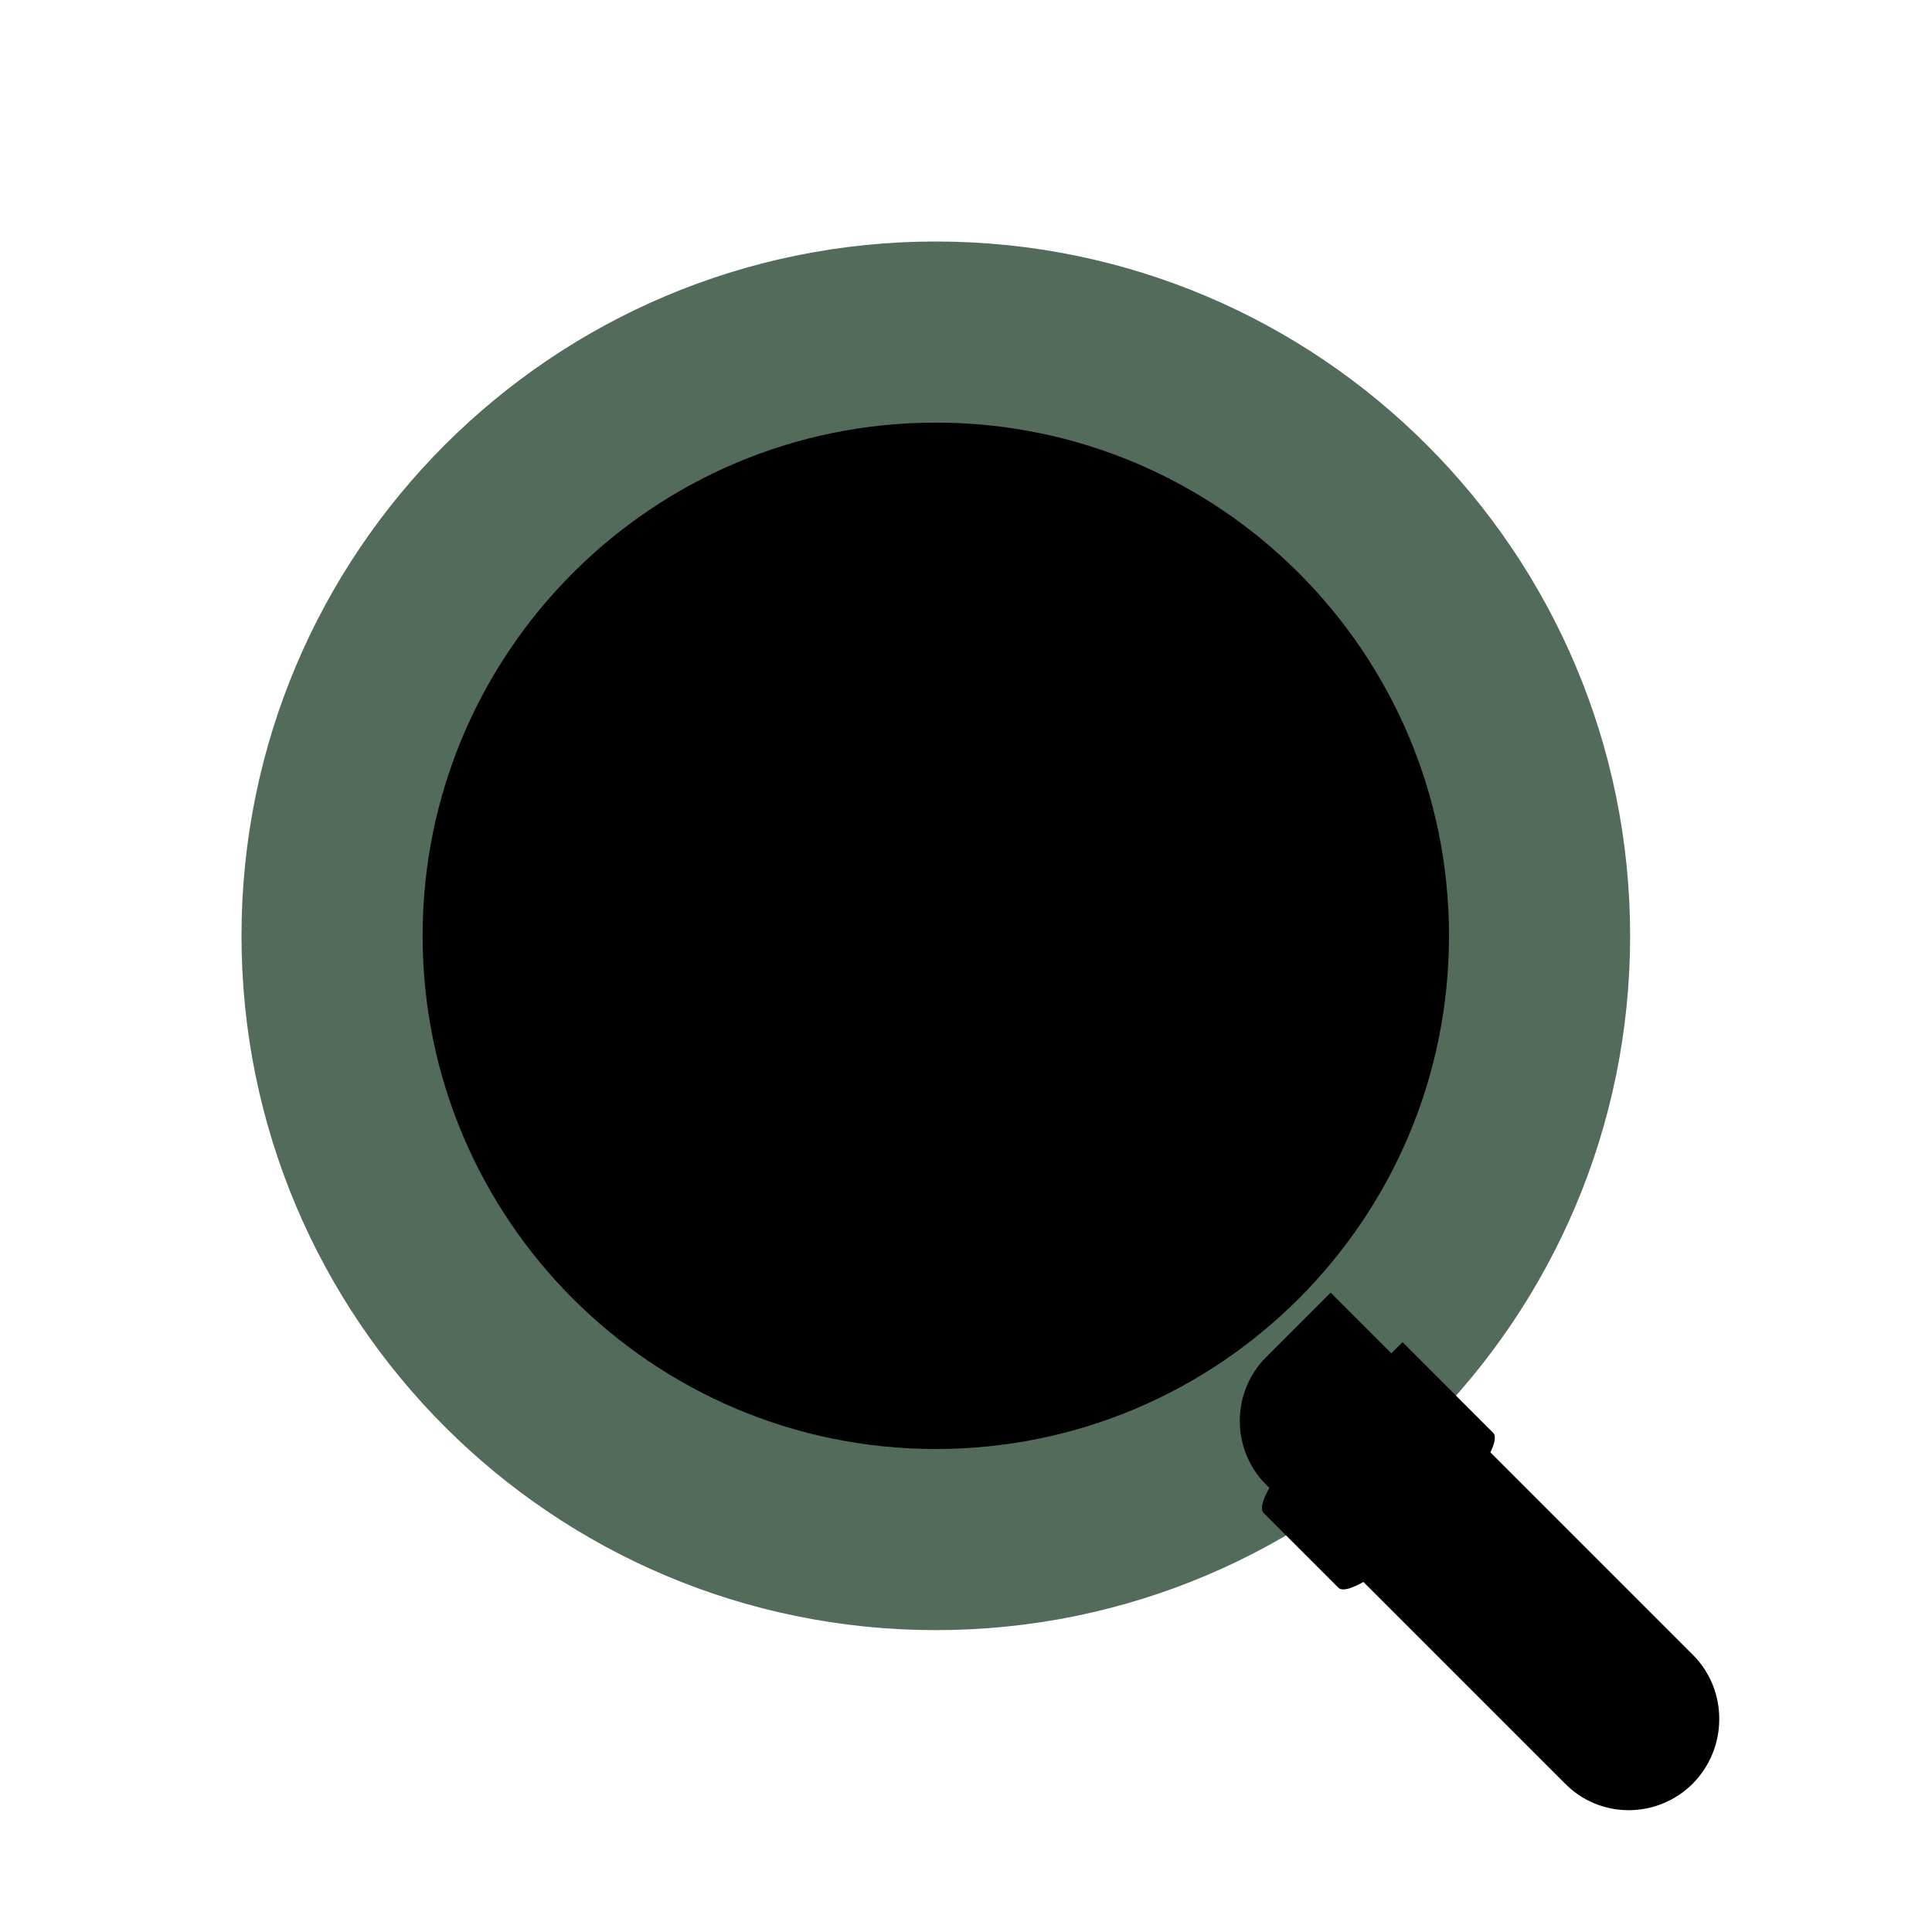
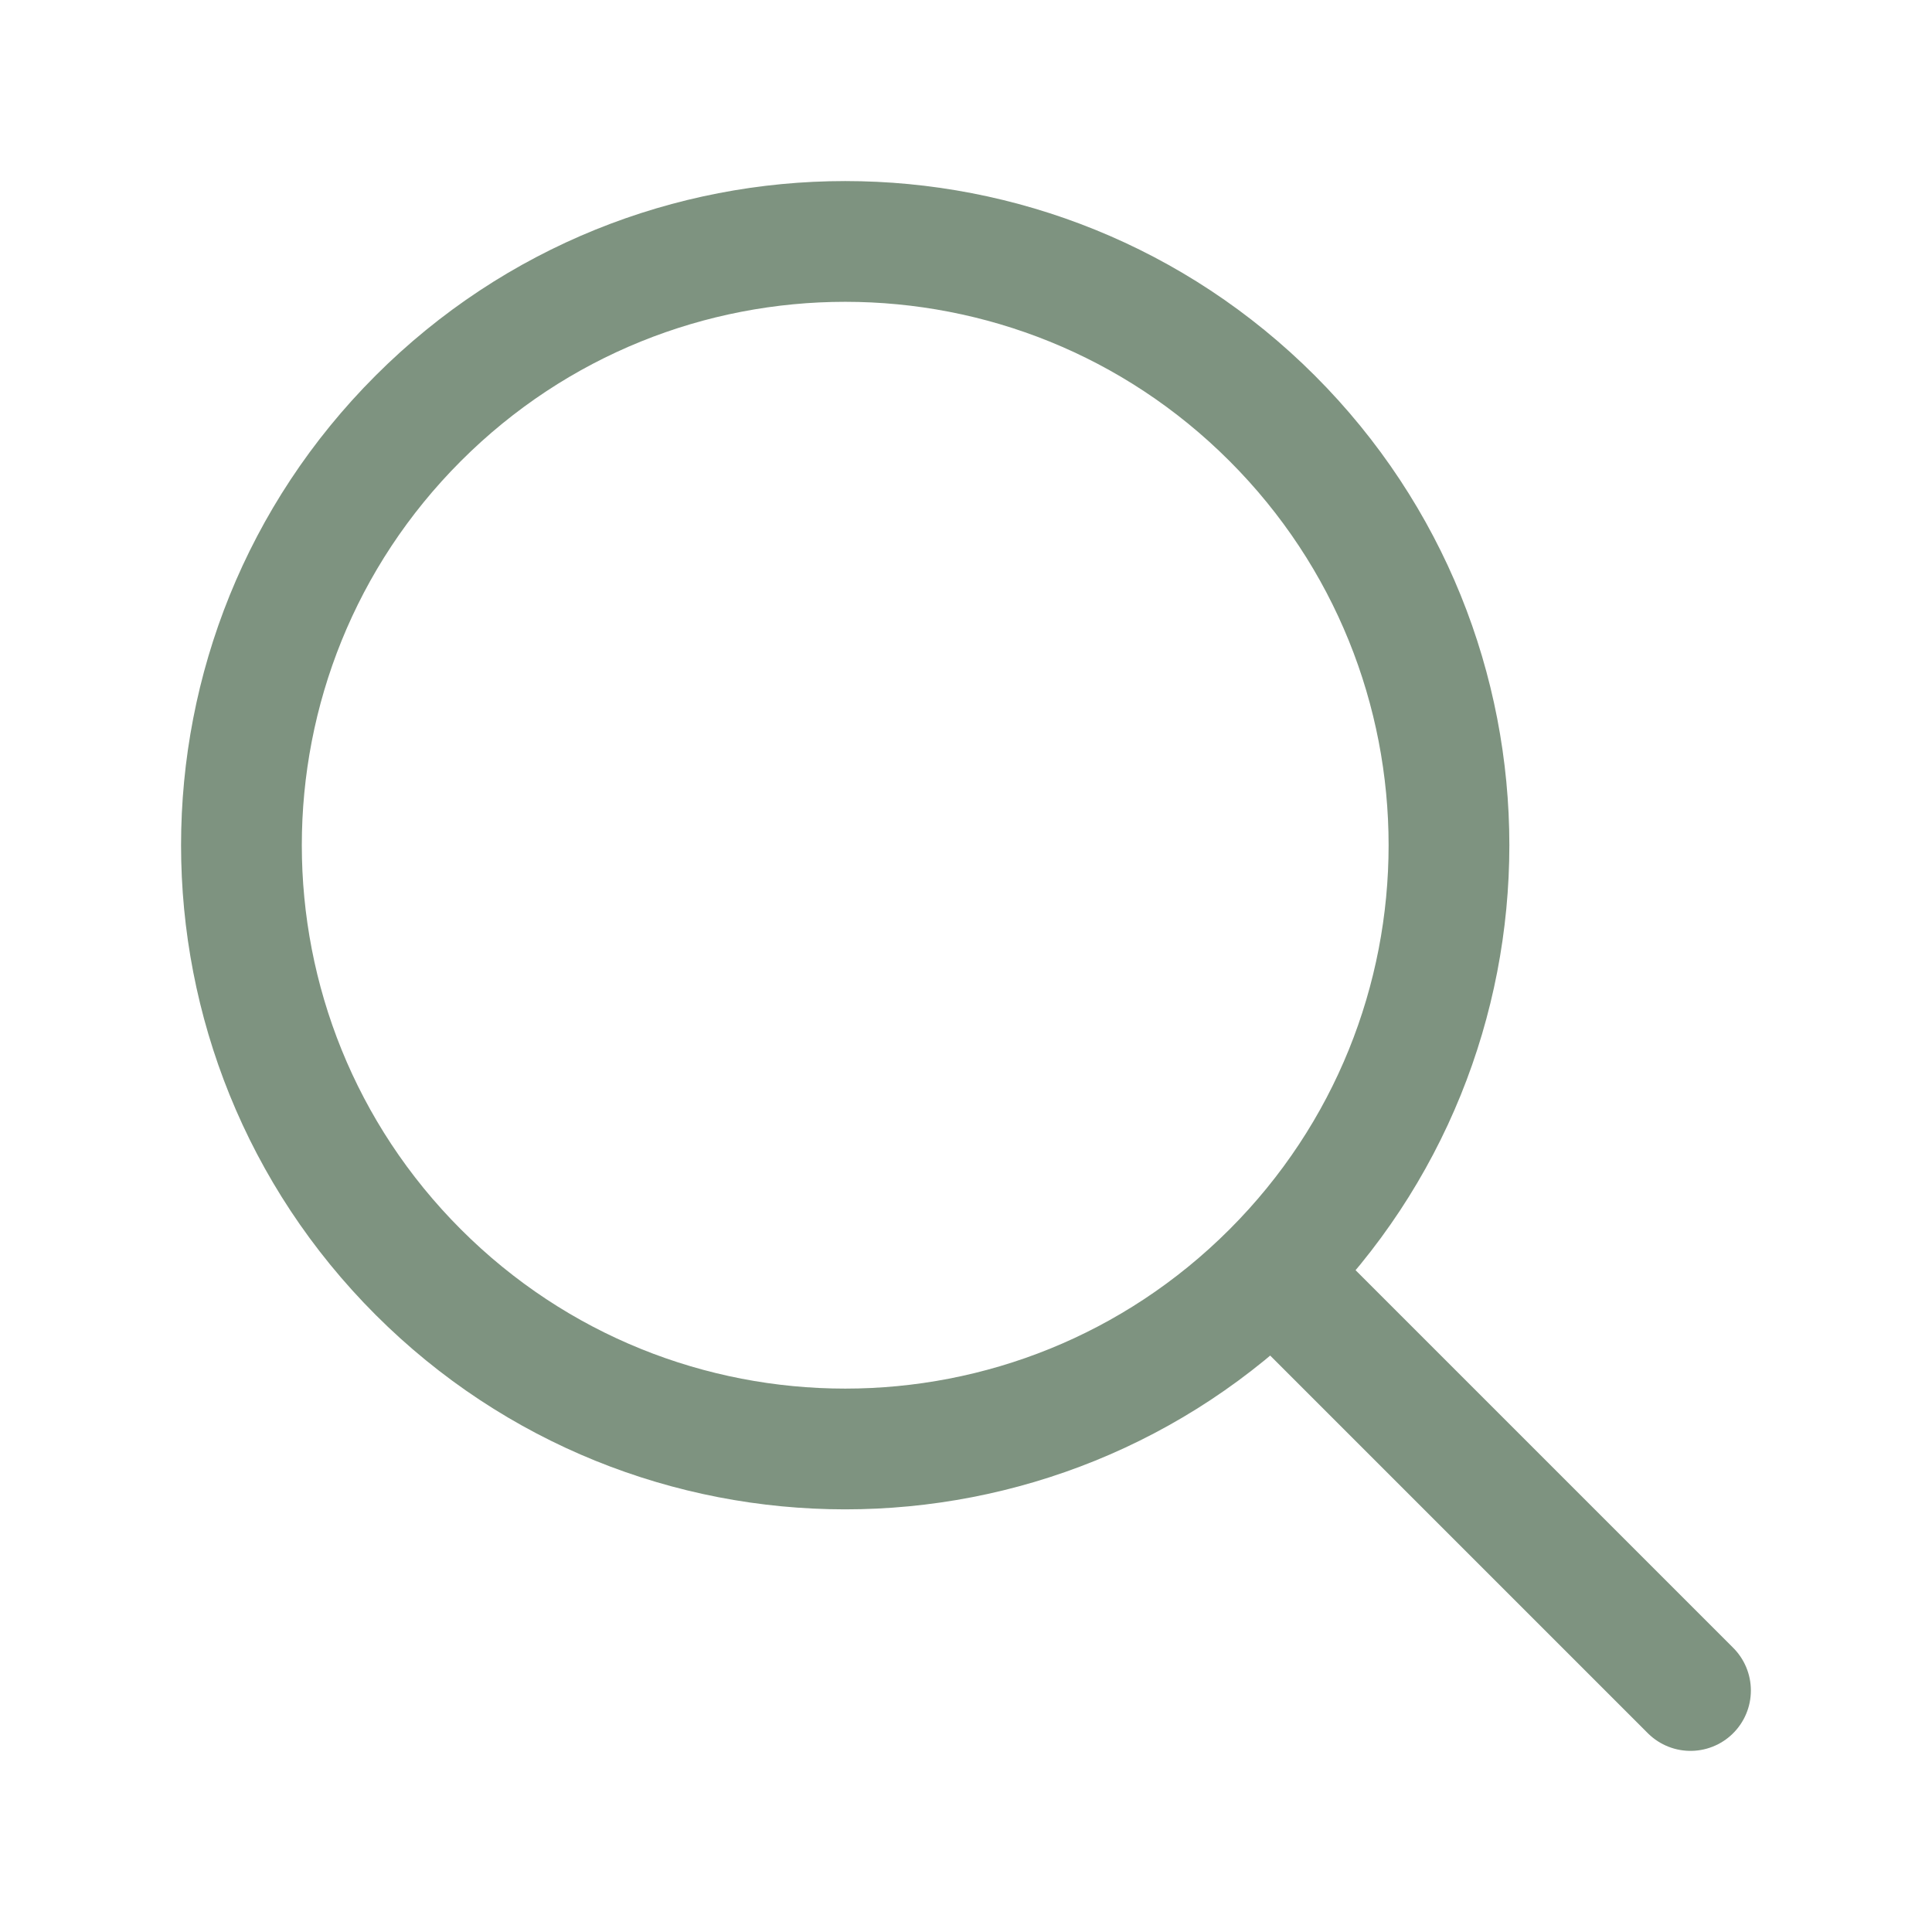
- <svg xmlns="http://www.w3.org/2000/svg" version="1.1" x="0px" y="0px" viewBox="0 0 32 32" style="enable-background:new 0 0 32 32;" xmlSpace="preserve">
-   <style type="text/css">
- 	.st0{fill:'none';stroke:#526b5b;stroke-width:3;stroke-miterlimit:10;}
- </style>
-   <circle class="st0" cx="15.5" cy="15.5" r="10" />
-   <path d="M28.04,29.54L28.04,29.54c-0.59,0.59-1.54,0.59-2.12,0l-4.95-4.95c-0.58-0.58-0.58-1.53,0-2.11l1.07-1.07l0,0l6.01,6.01  C28.62,28,28.62,28.95,28.04,29.54z" />
-   <path d="M23.72,25.28L23.72,25.28c-0.71,0.71-1.4,1.16-1.55,1.02l-1.24-1.24c-0.15-0.15,0.31-0.84,1.01-1.54l1.29-1.29l0,0l1.5,1.5  C24.88,23.88,24.43,24.57,23.72,25.28z" />
+ <svg xmlns="http://www.w3.org/2000/svg" fill="none" viewBox="0 0 24 24" stroke-width="1.5" stroke="currentColor" class="w-6 h-6">
+   <path stroke="#7E9380" stroke-linecap="round" stroke-linejoin="round" d="M21 21l-5.197-5.197m0 0A7.5 7.5 0 105.196 5.196a7.5 7.5 0 0010.607 10.607z" />
</svg>
